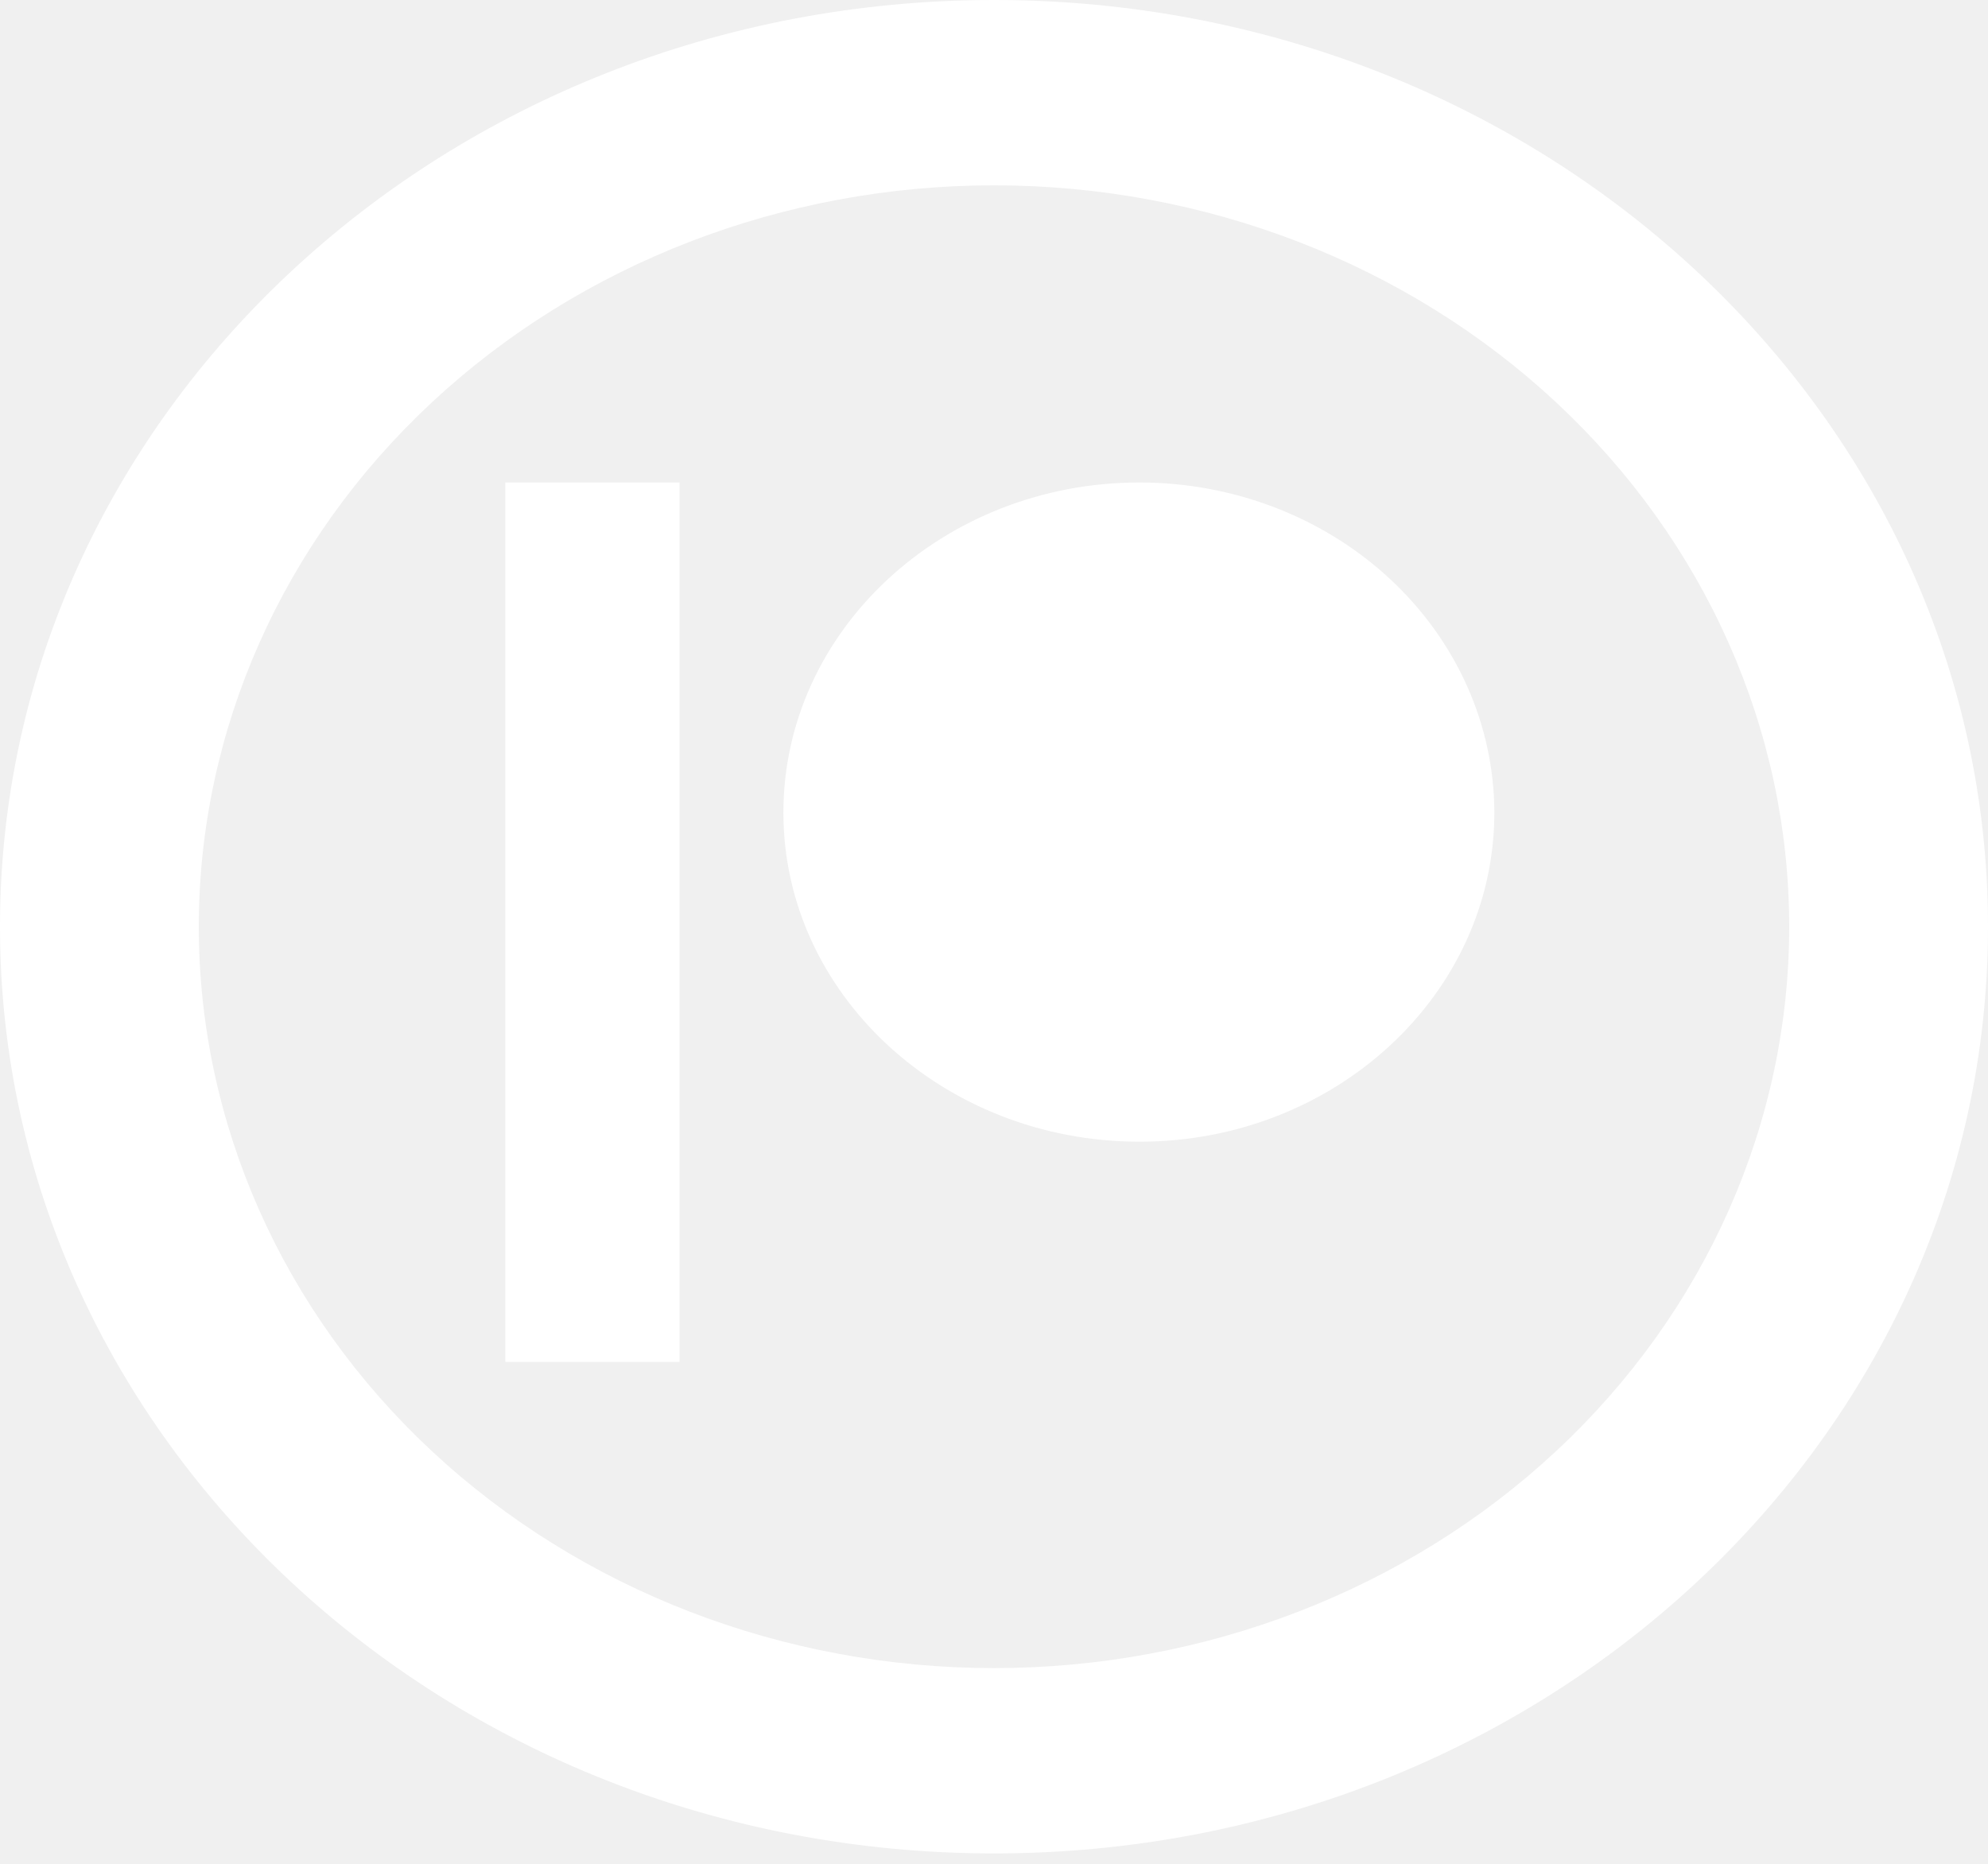
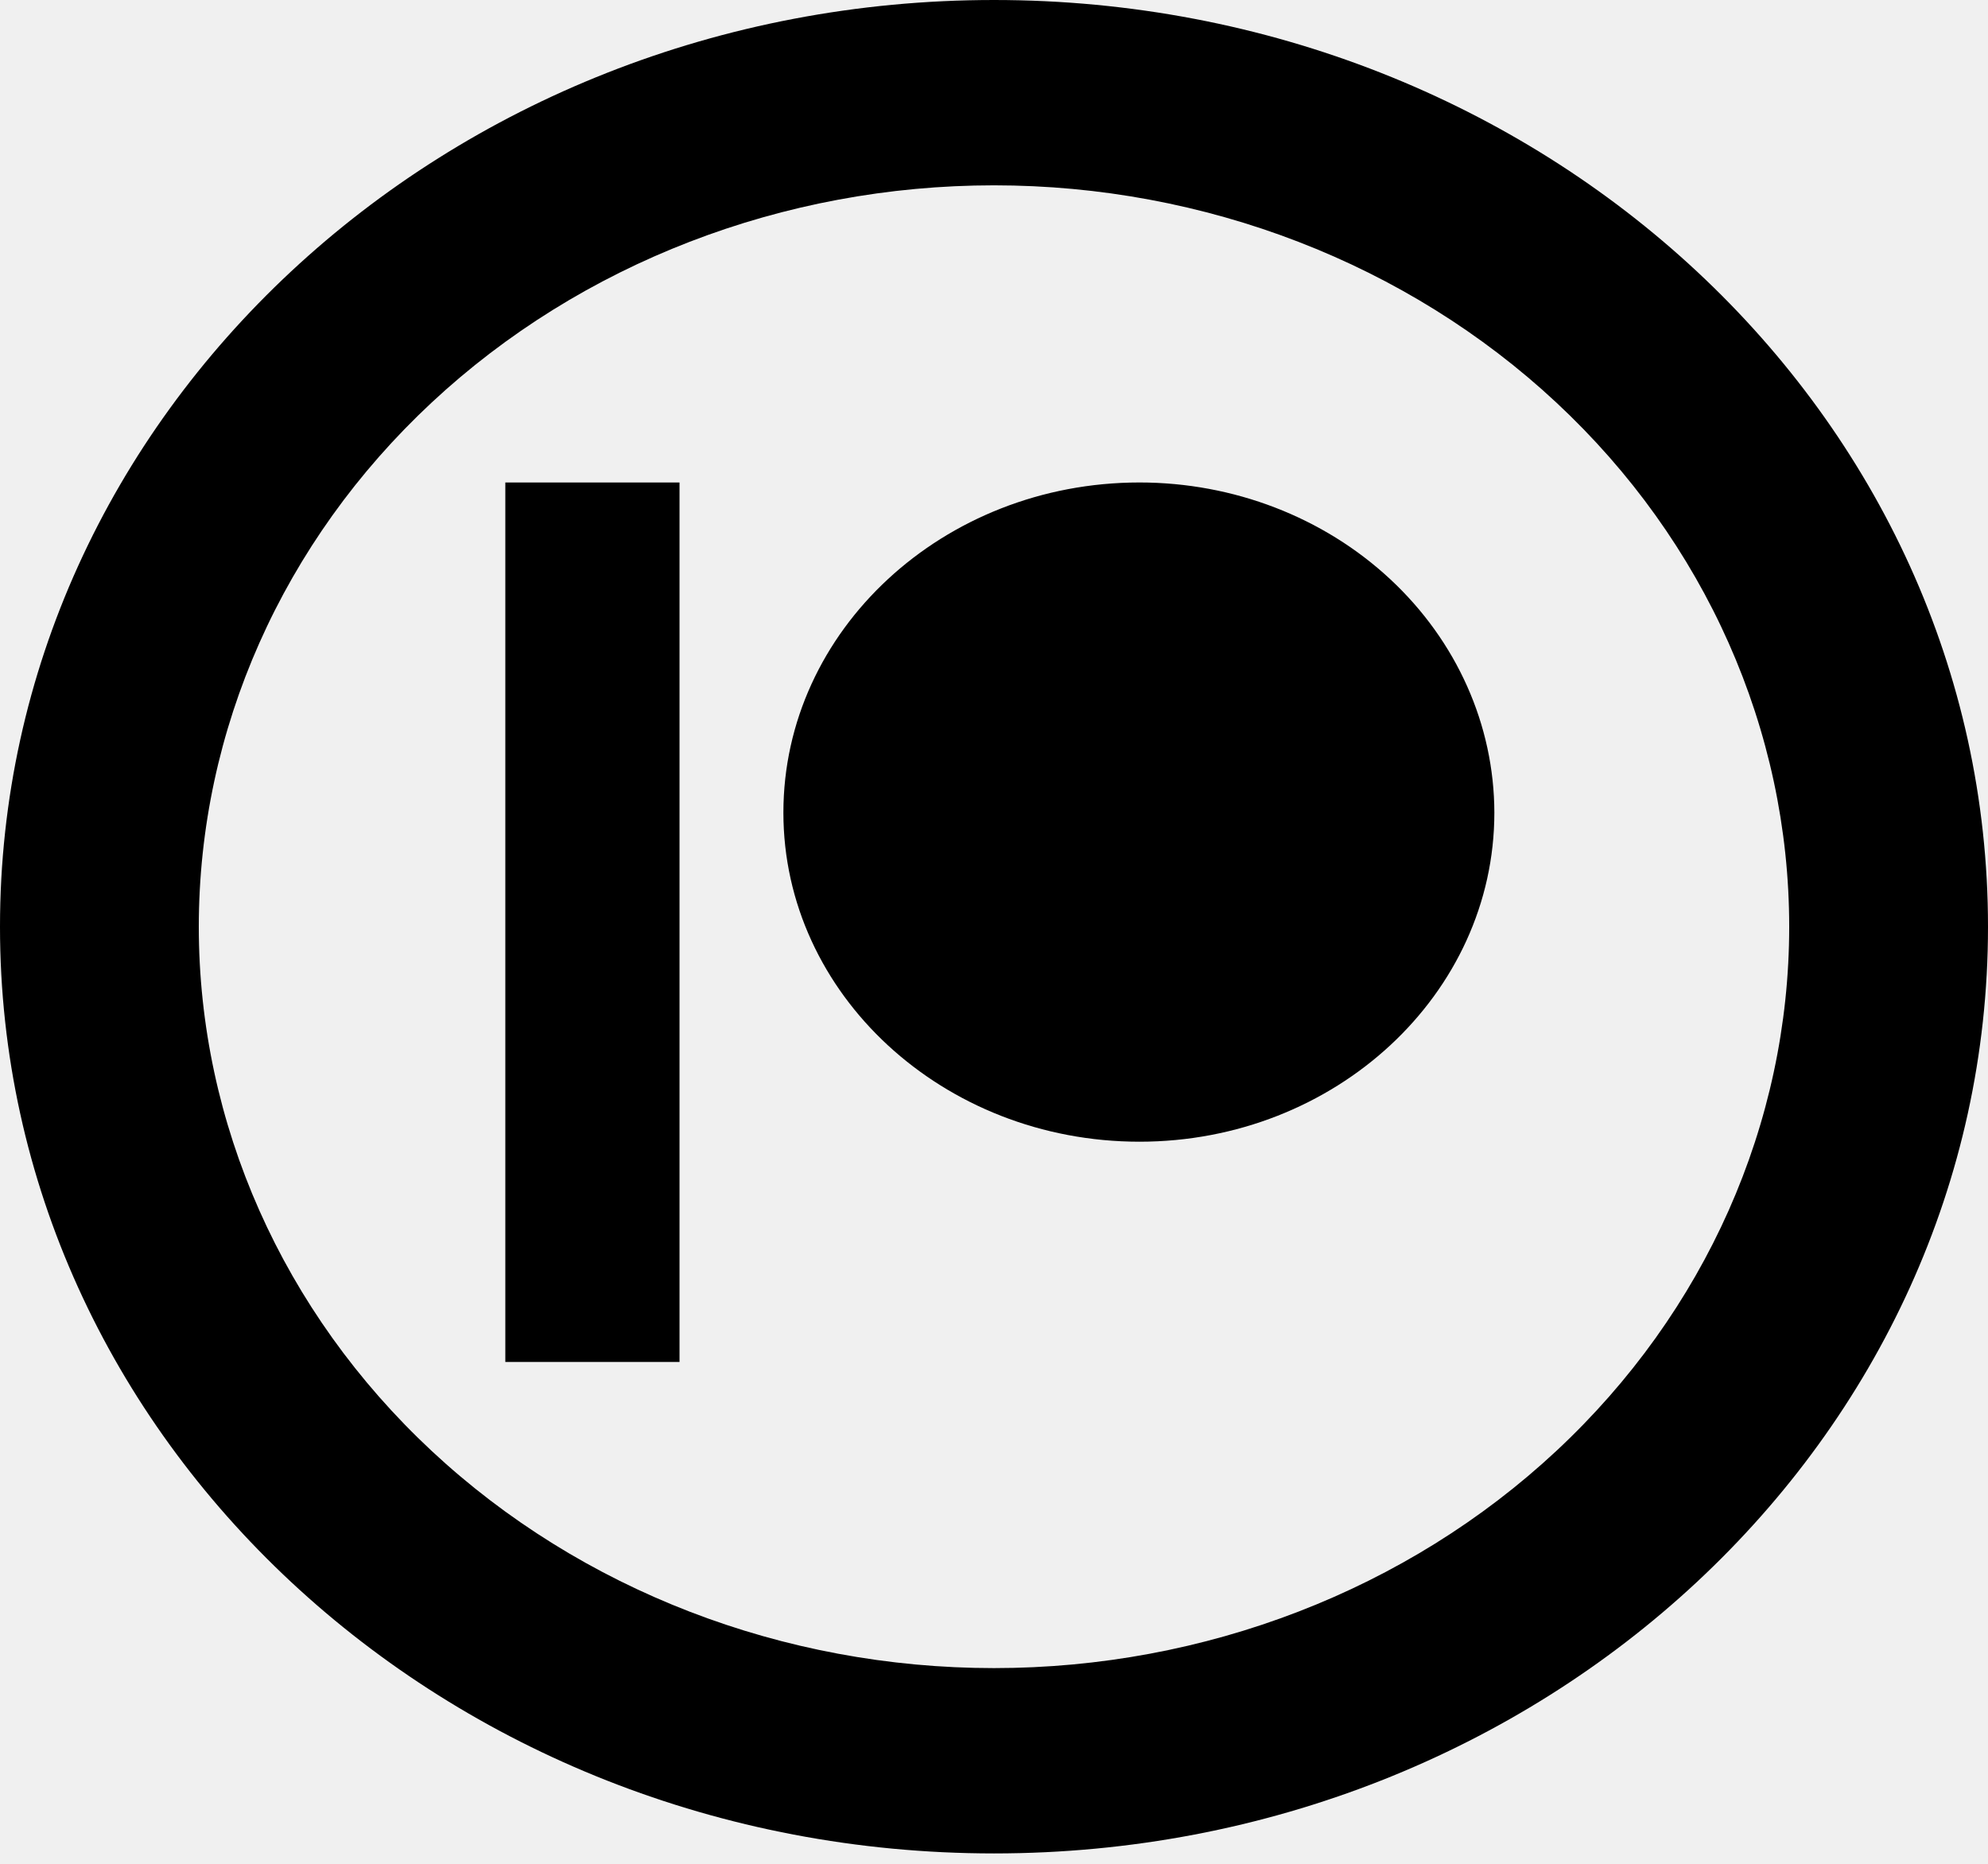
<svg xmlns="http://www.w3.org/2000/svg" width="32" height="30" viewBox="0 0 32 30" fill="none">
-   <path d="M16 26.85C19.395 26.85 22.651 25.593 25.051 23.355C27.451 21.117 28.8 18.082 28.8 14.917C28.8 11.752 27.451 8.716 25.051 6.479C22.651 4.241 19.395 2.983 16 2.983C12.605 2.983 9.35 4.241 6.949 6.479C4.549 8.716 3.2 11.752 3.2 14.917C3.2 18.082 4.549 21.117 6.949 23.355C9.35 25.593 12.605 26.85 16 26.85ZM16 29.833C7.163 29.833 0 23.155 0 14.917C0 6.678 7.163 0 16 0C24.837 0 32 6.678 32 14.917C32 23.155 24.837 29.833 16 29.833Z" fill="white" />
-   <path d="M18.342 7.766C15.181 7.766 12.61 10.149 12.61 13.08C12.61 16.001 15.181 18.377 18.342 18.377C21.493 18.377 24.054 16.001 24.054 13.08C24.051 11.67 23.448 10.318 22.377 9.322C21.306 8.325 19.855 7.766 18.342 7.766ZM8.134 21.922V7.766H10.938V21.922H8.134Z" fill="white" />
+   <path d="M16 26.85C19.395 26.85 22.651 25.593 25.051 23.355C27.451 21.117 28.8 18.082 28.8 14.917C28.8 11.752 27.451 8.716 25.051 6.479C22.651 4.241 19.395 2.983 16 2.983C12.605 2.983 9.35 4.241 6.949 6.479C4.549 8.716 3.2 11.752 3.2 14.917C3.2 18.082 4.549 21.117 6.949 23.355C9.35 25.593 12.605 26.85 16 26.85ZM16 29.833C7.163 29.833 0 23.155 0 14.917C0 6.678 7.163 0 16 0C24.837 0 32 6.678 32 14.917C32 23.155 24.837 29.833 16 29.833Z" fill="currentColor" />
+   <path d="M18.342 7.766C15.181 7.766 12.61 10.149 12.61 13.08C12.61 16.001 15.181 18.377 18.342 18.377C21.493 18.377 24.054 16.001 24.054 13.08C24.051 11.67 23.448 10.318 22.377 9.322C21.306 8.325 19.855 7.766 18.342 7.766ZM8.134 21.922V7.766H10.938V21.922H8.134Z" fill="currentColor" />
</svg>
